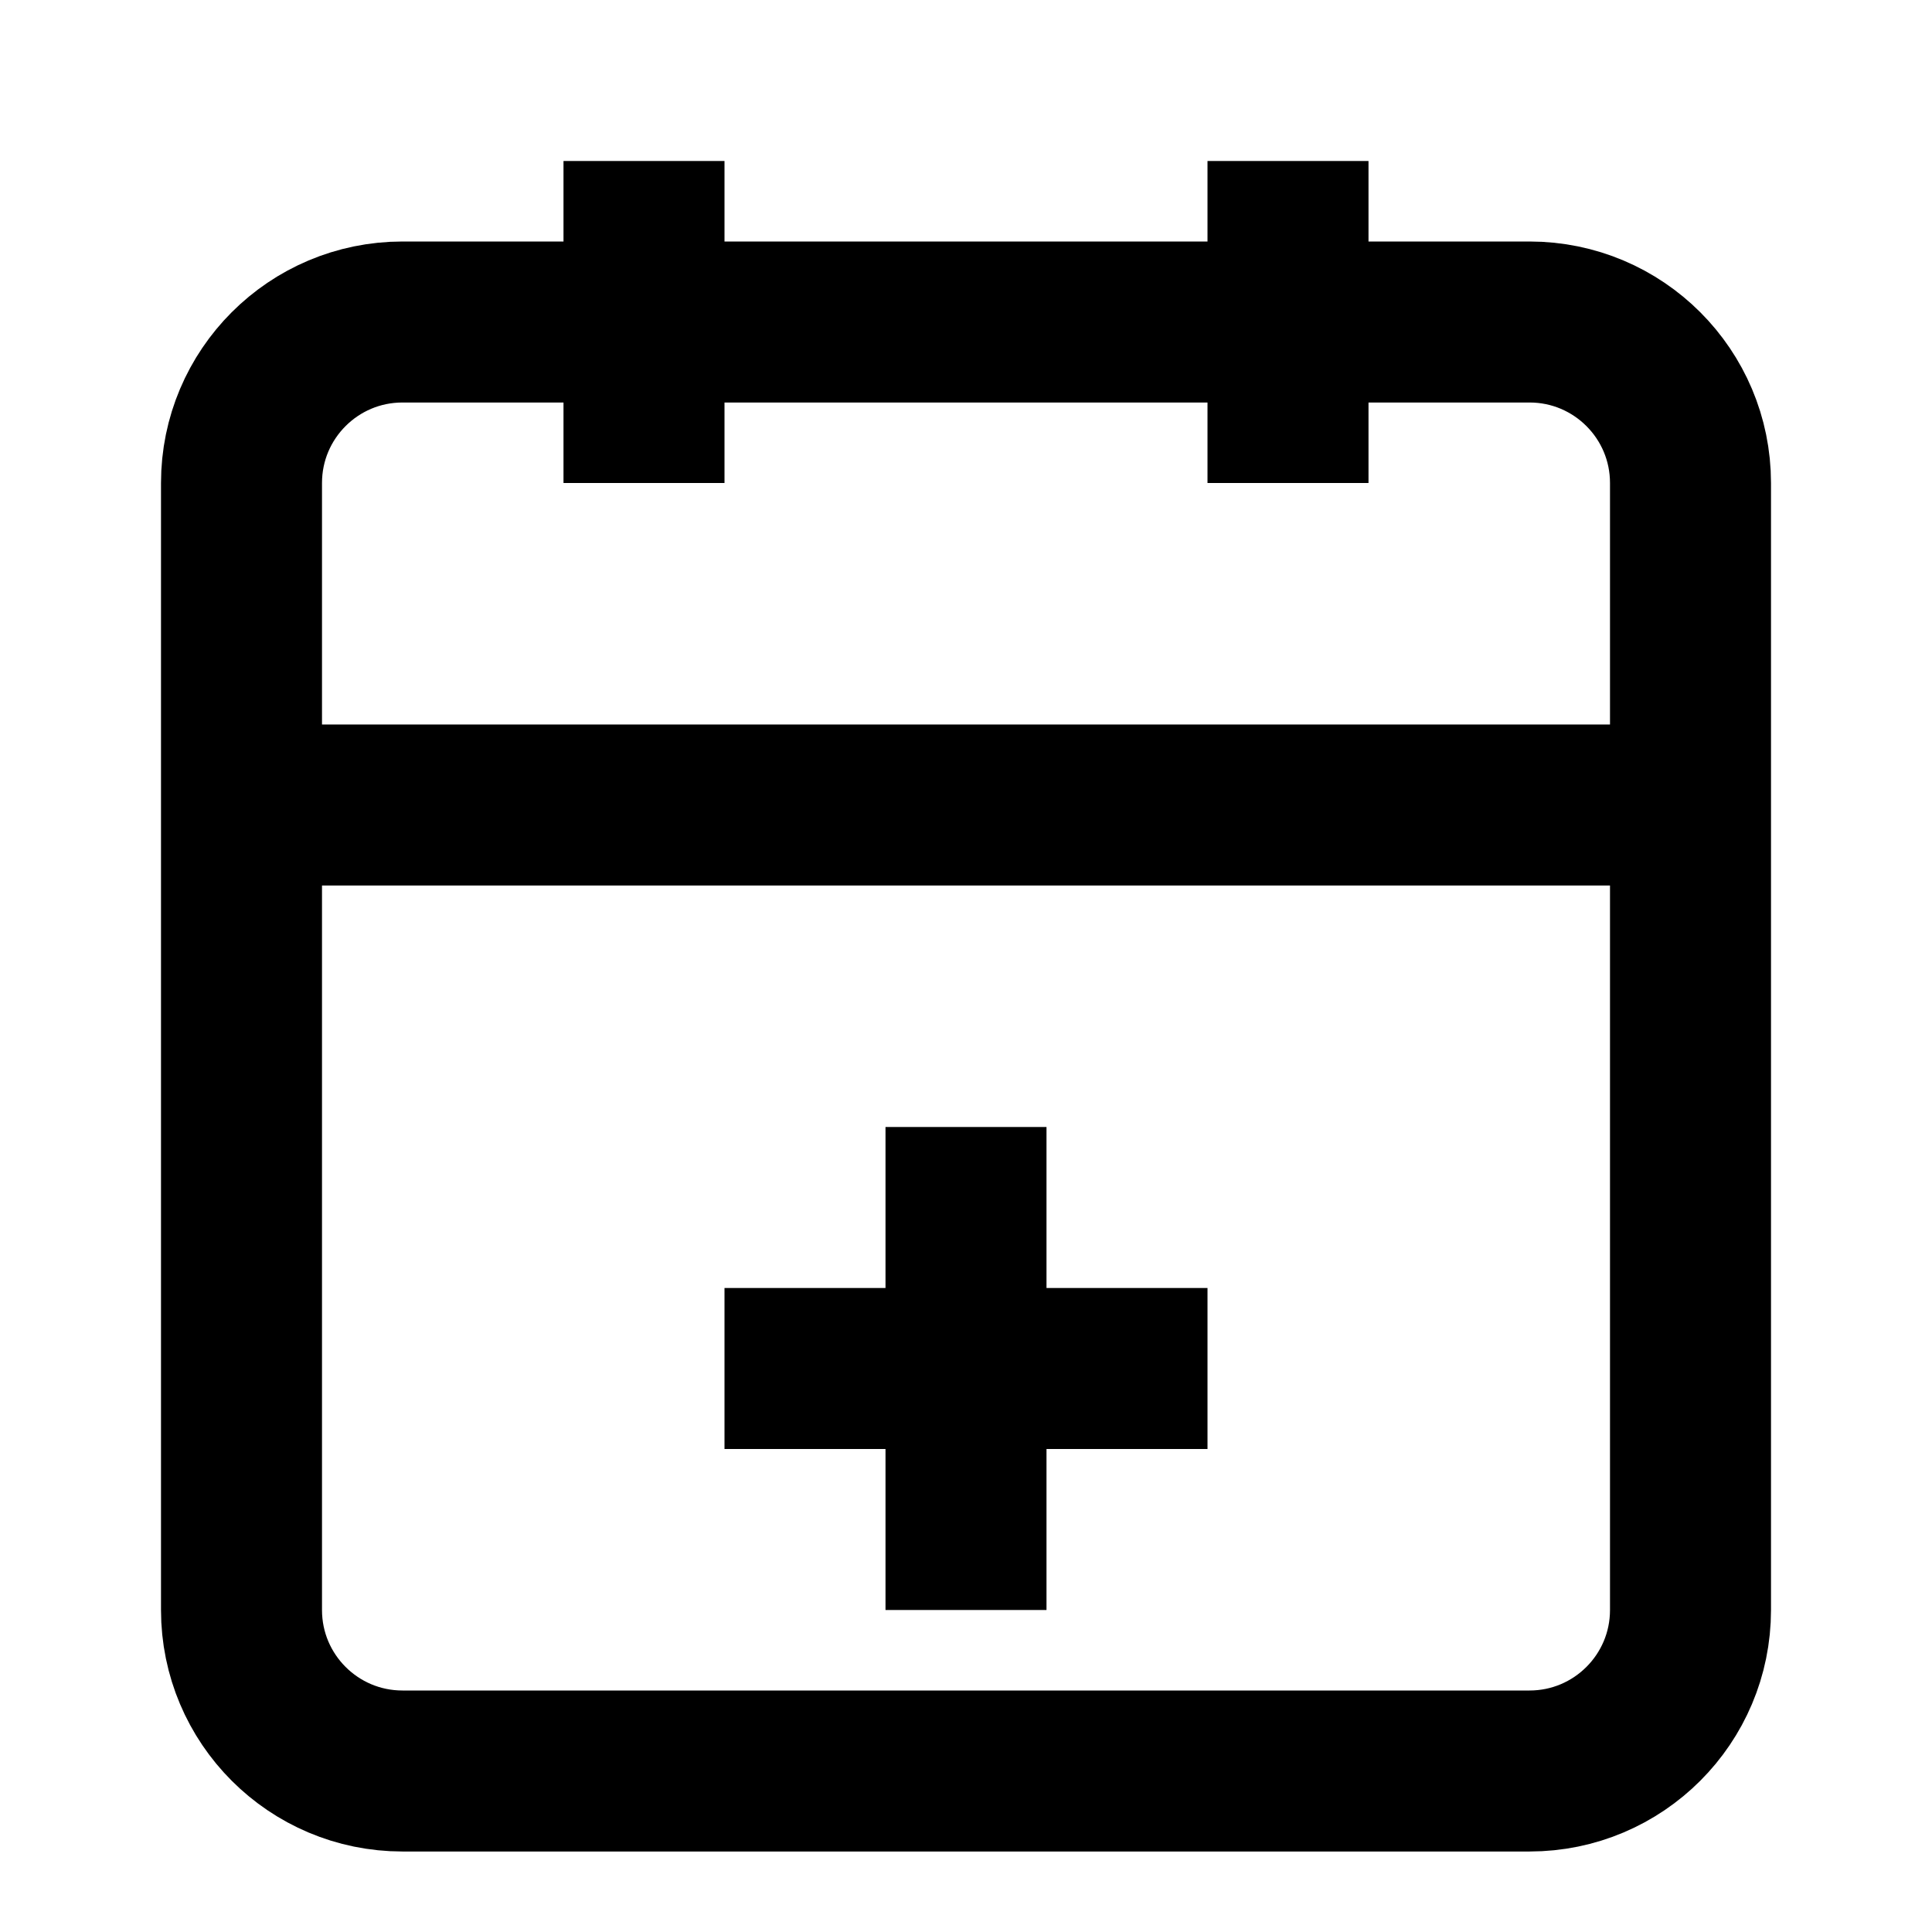
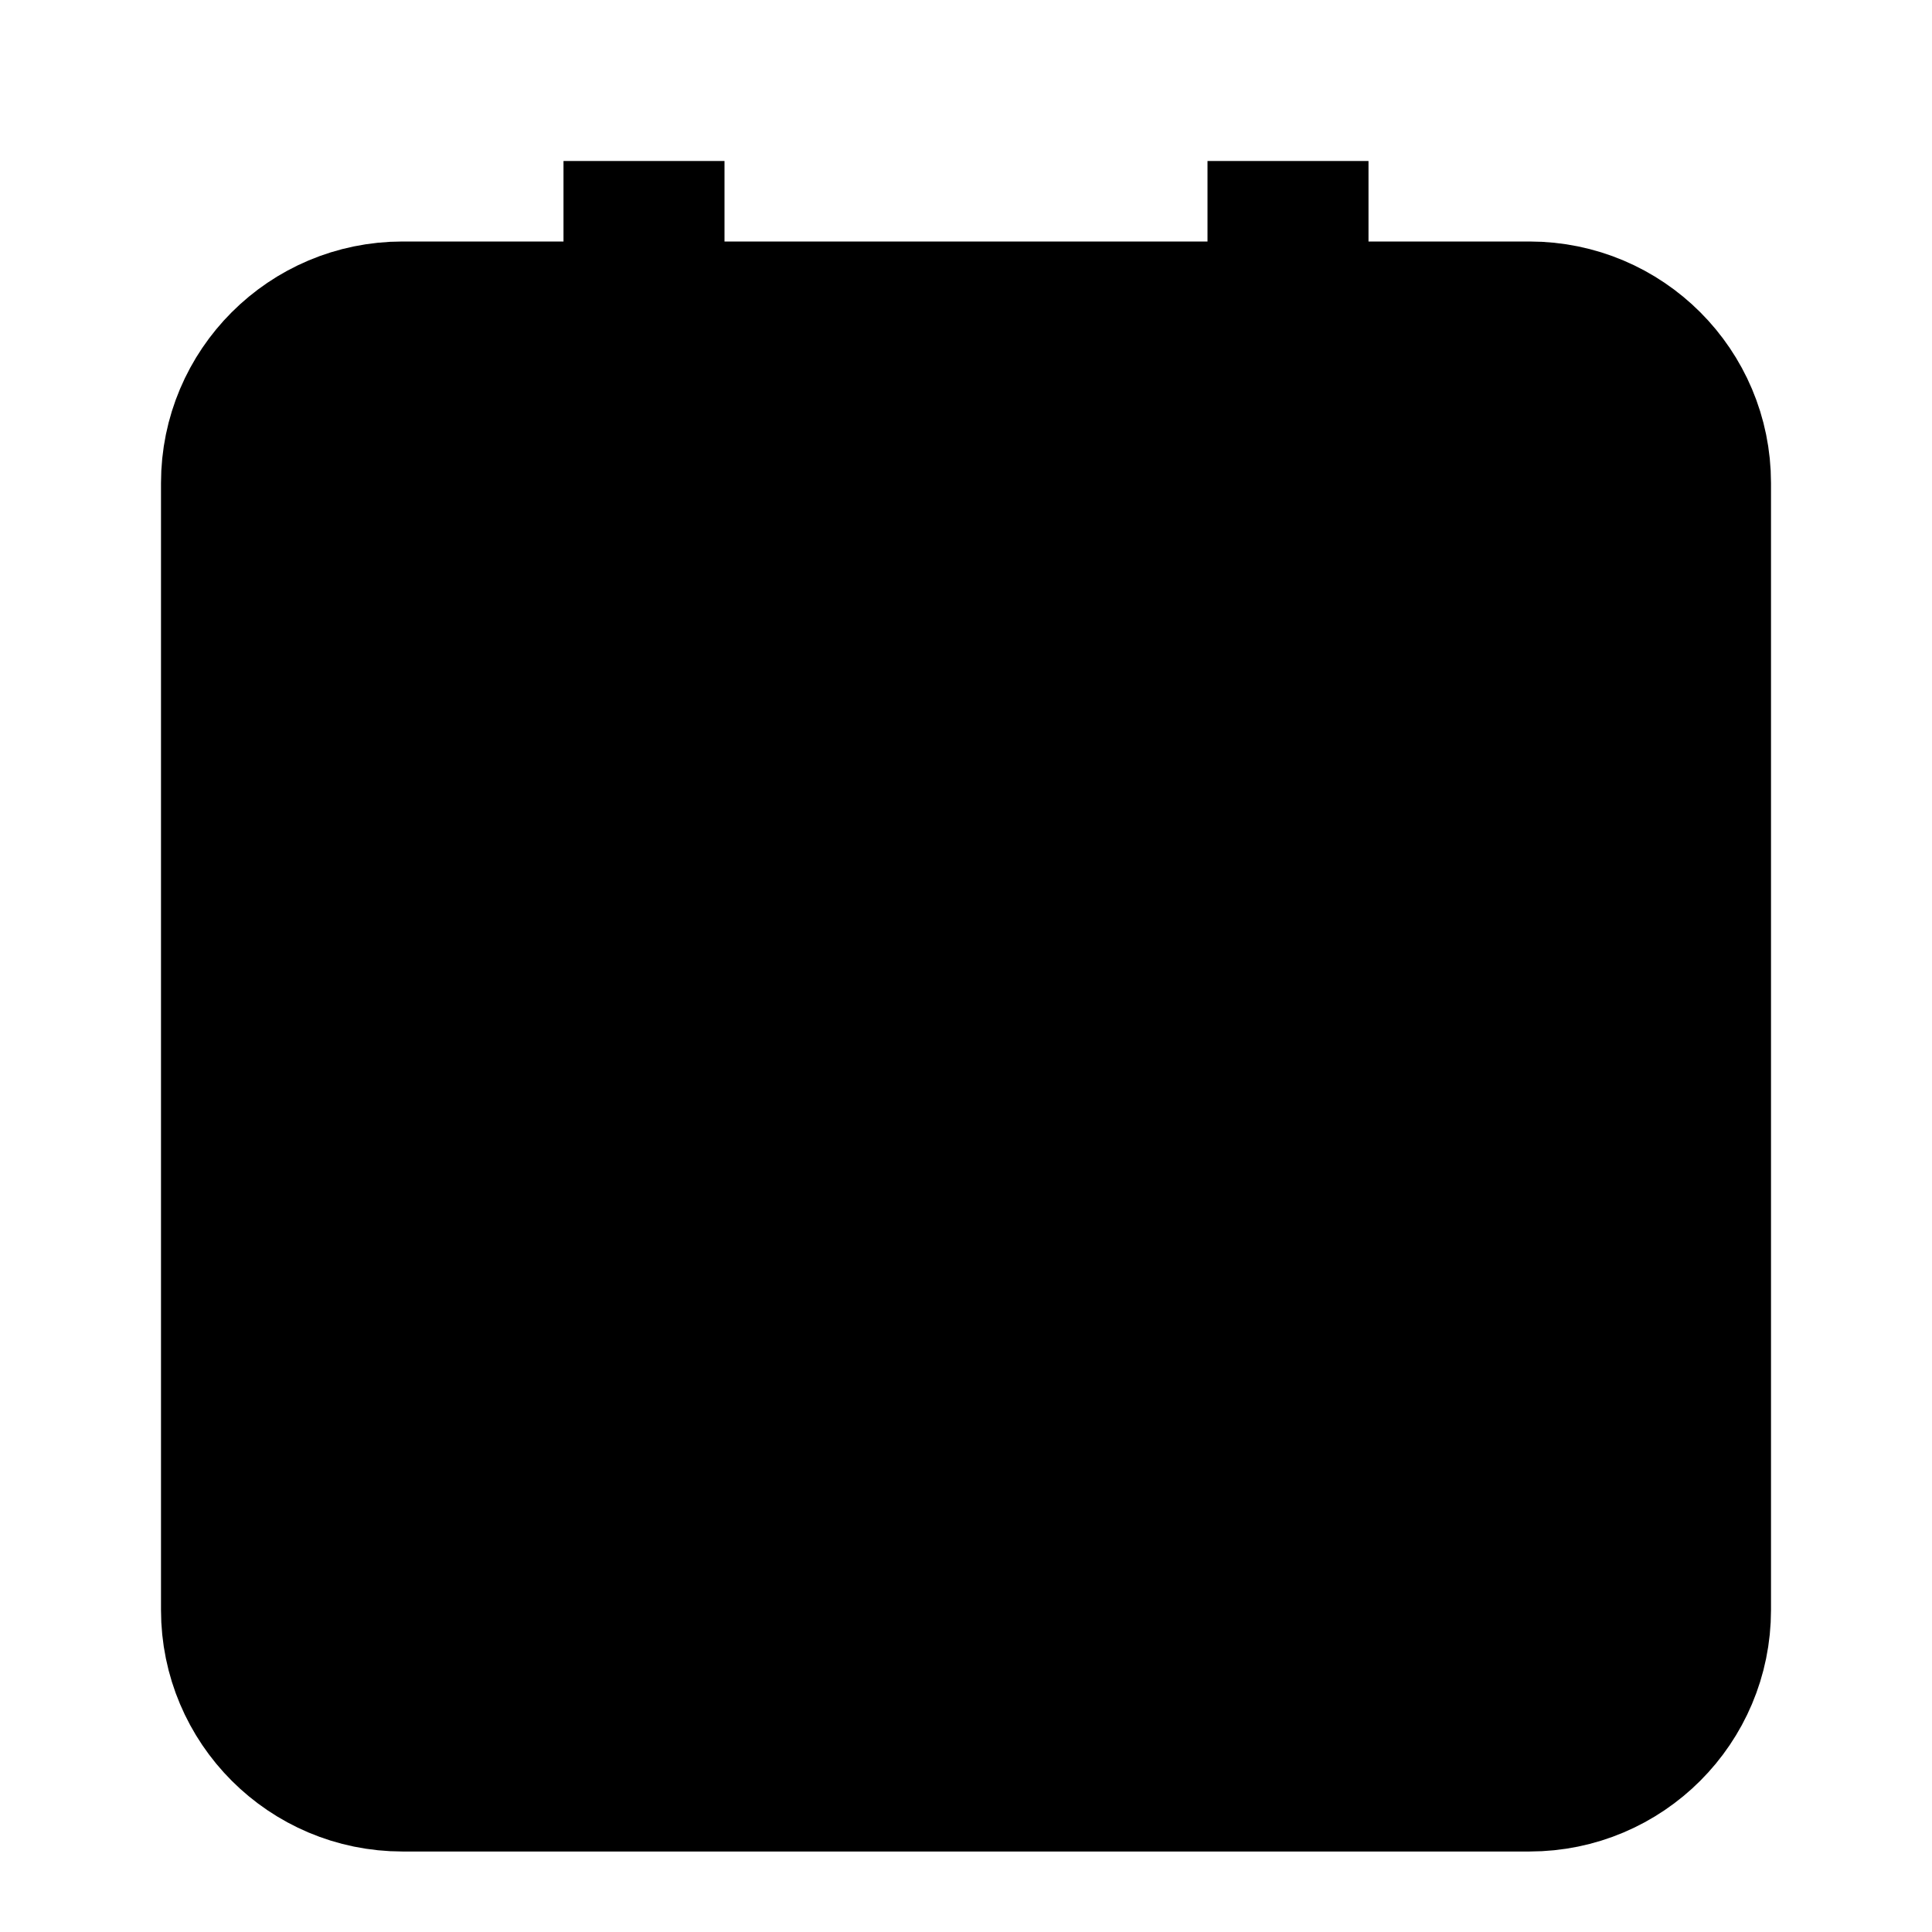
- <svg xmlns="http://www.w3.org/2000/svg" width="20" height="20" fill="none" viewBox="0 0 24 24" stroke="currentColor" stroke-width="2">
+ <svg xmlns="http://www.w3.org/2000/svg" width="20" height="20" fill="currentColor" viewBox="0 0 24 24" stroke="currentColor" stroke-width="2">
  <rect x="3" y="4" width="18" height="18" rx="2" />
  <line x1="16" y1="2" x2="16" y2="6" />
  <line x1="8" y1="2" x2="8" y2="6" />
  <line x1="3" y1="10" x2="21" y2="10" />
  <line x1="12" y1="14" x2="12" y2="20" />
  <line x1="9" y1="17" x2="15" y2="17" />
</svg>
